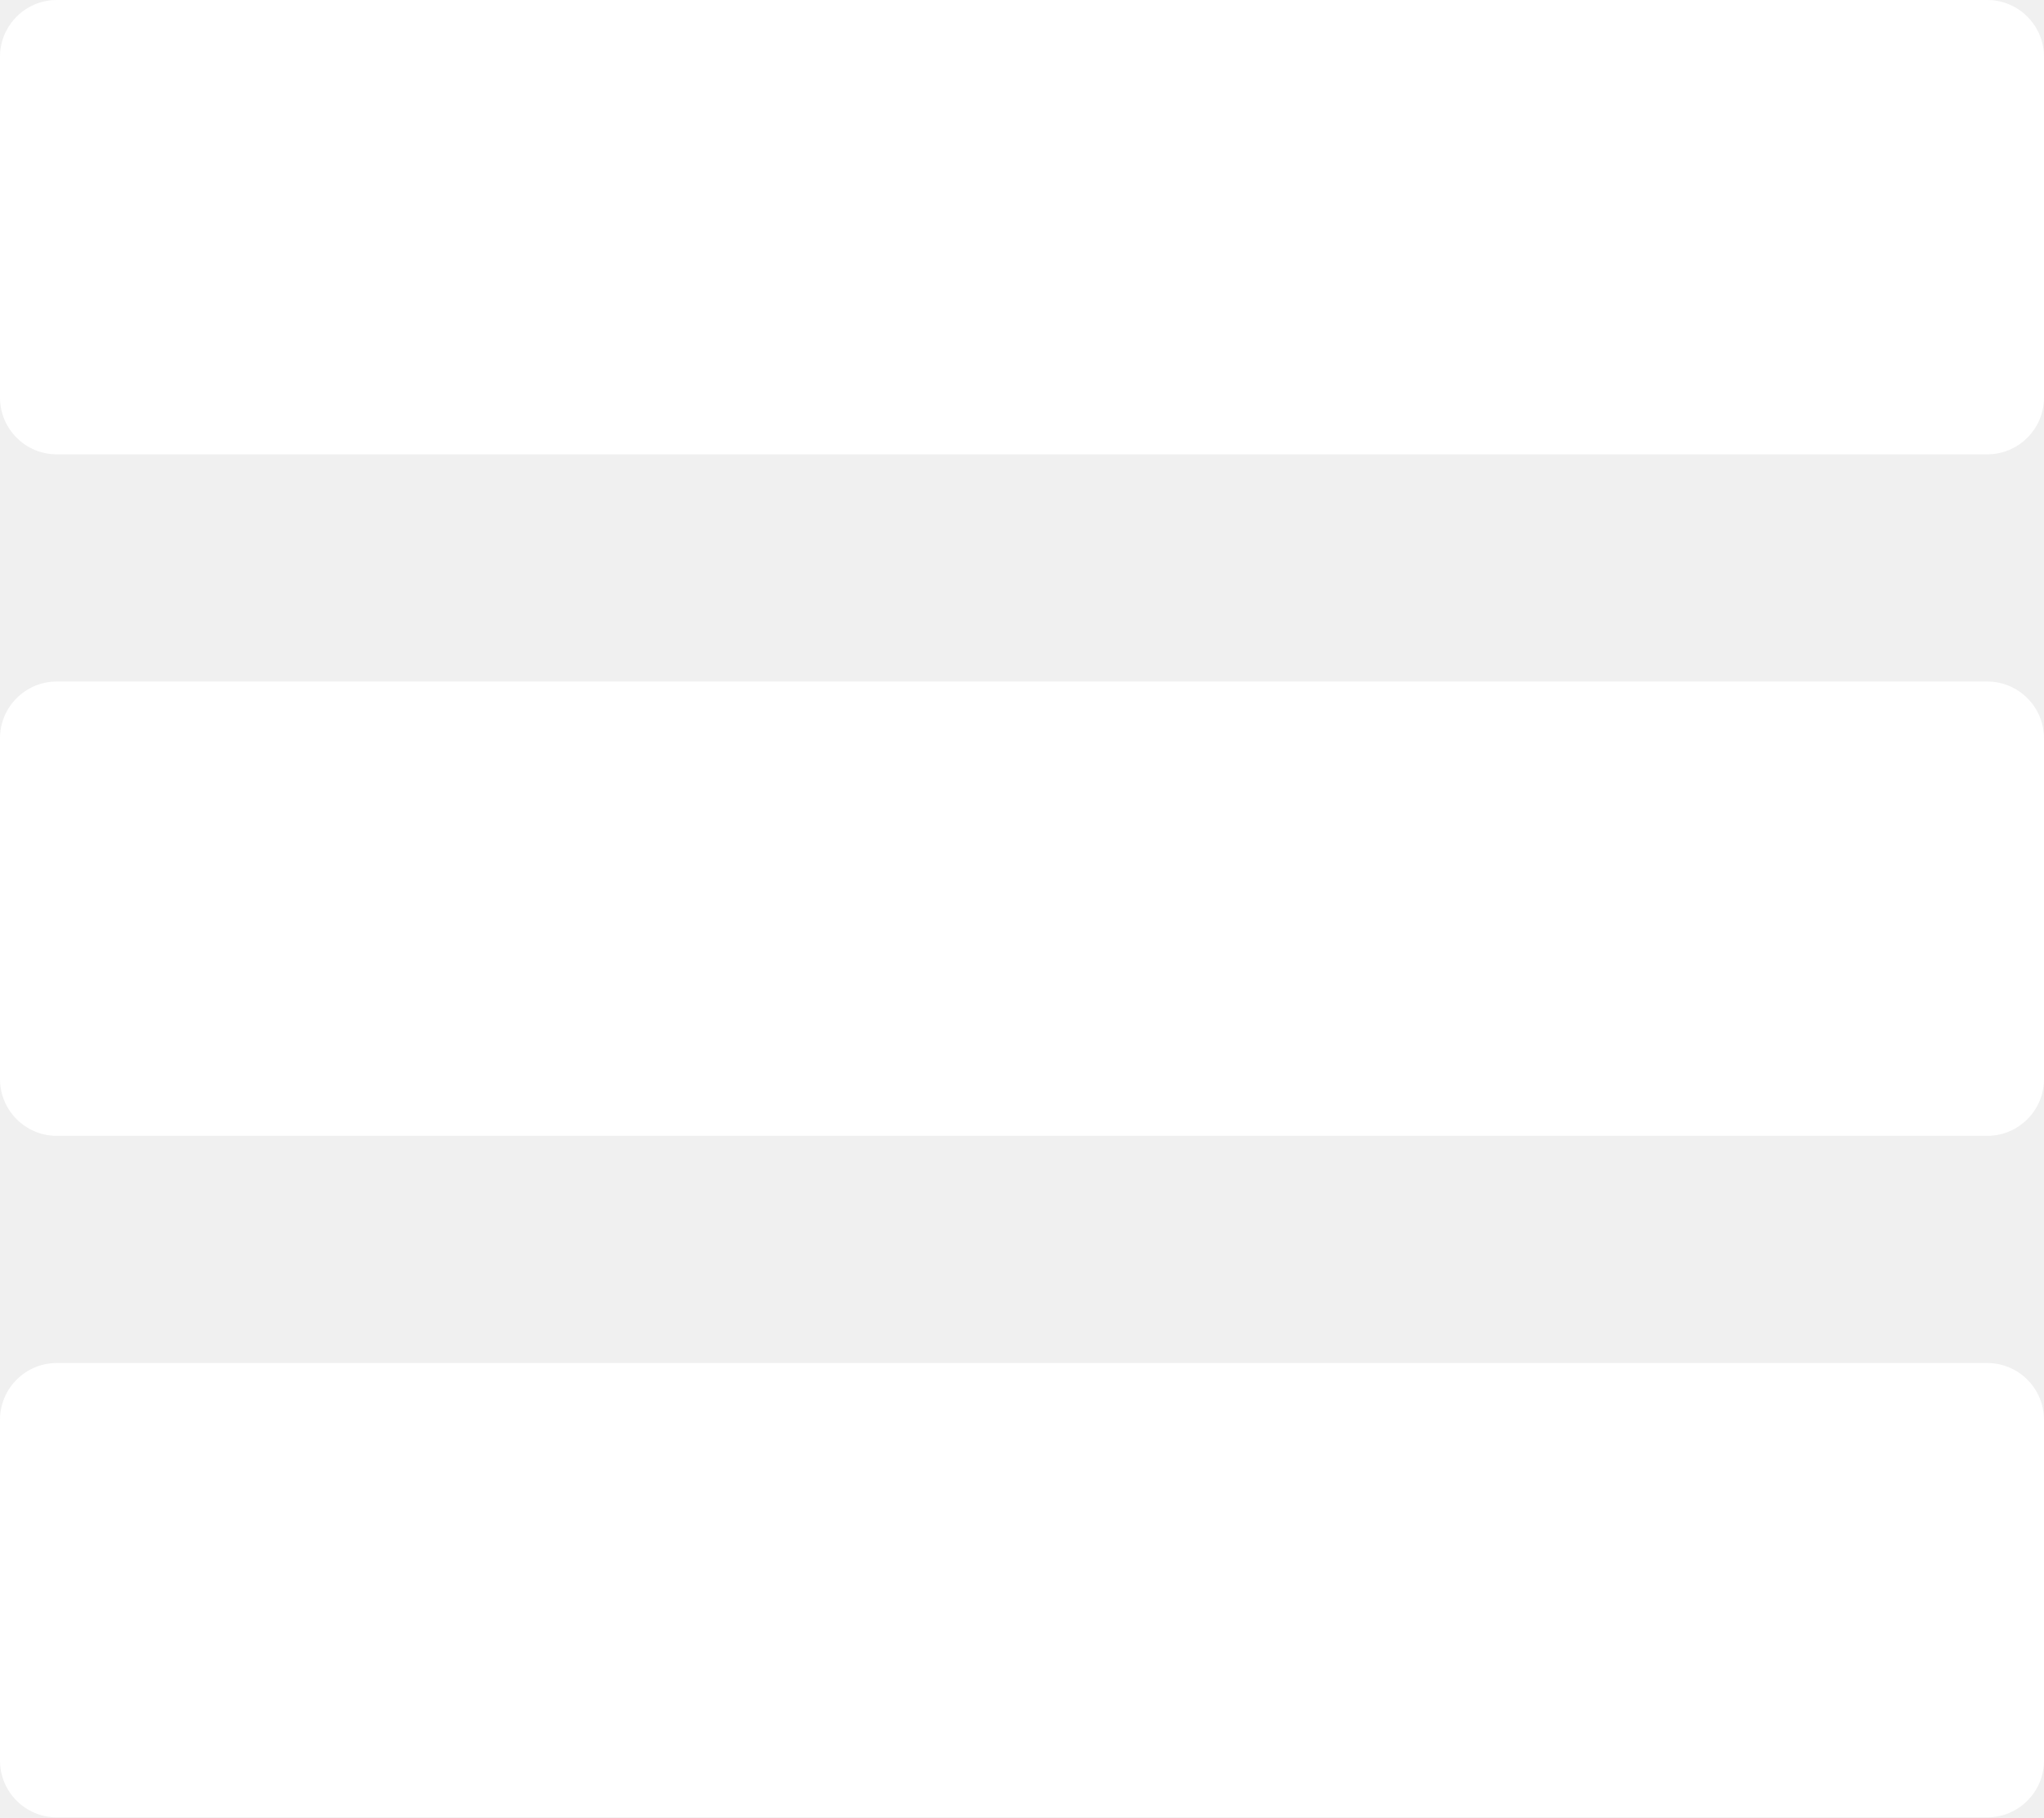
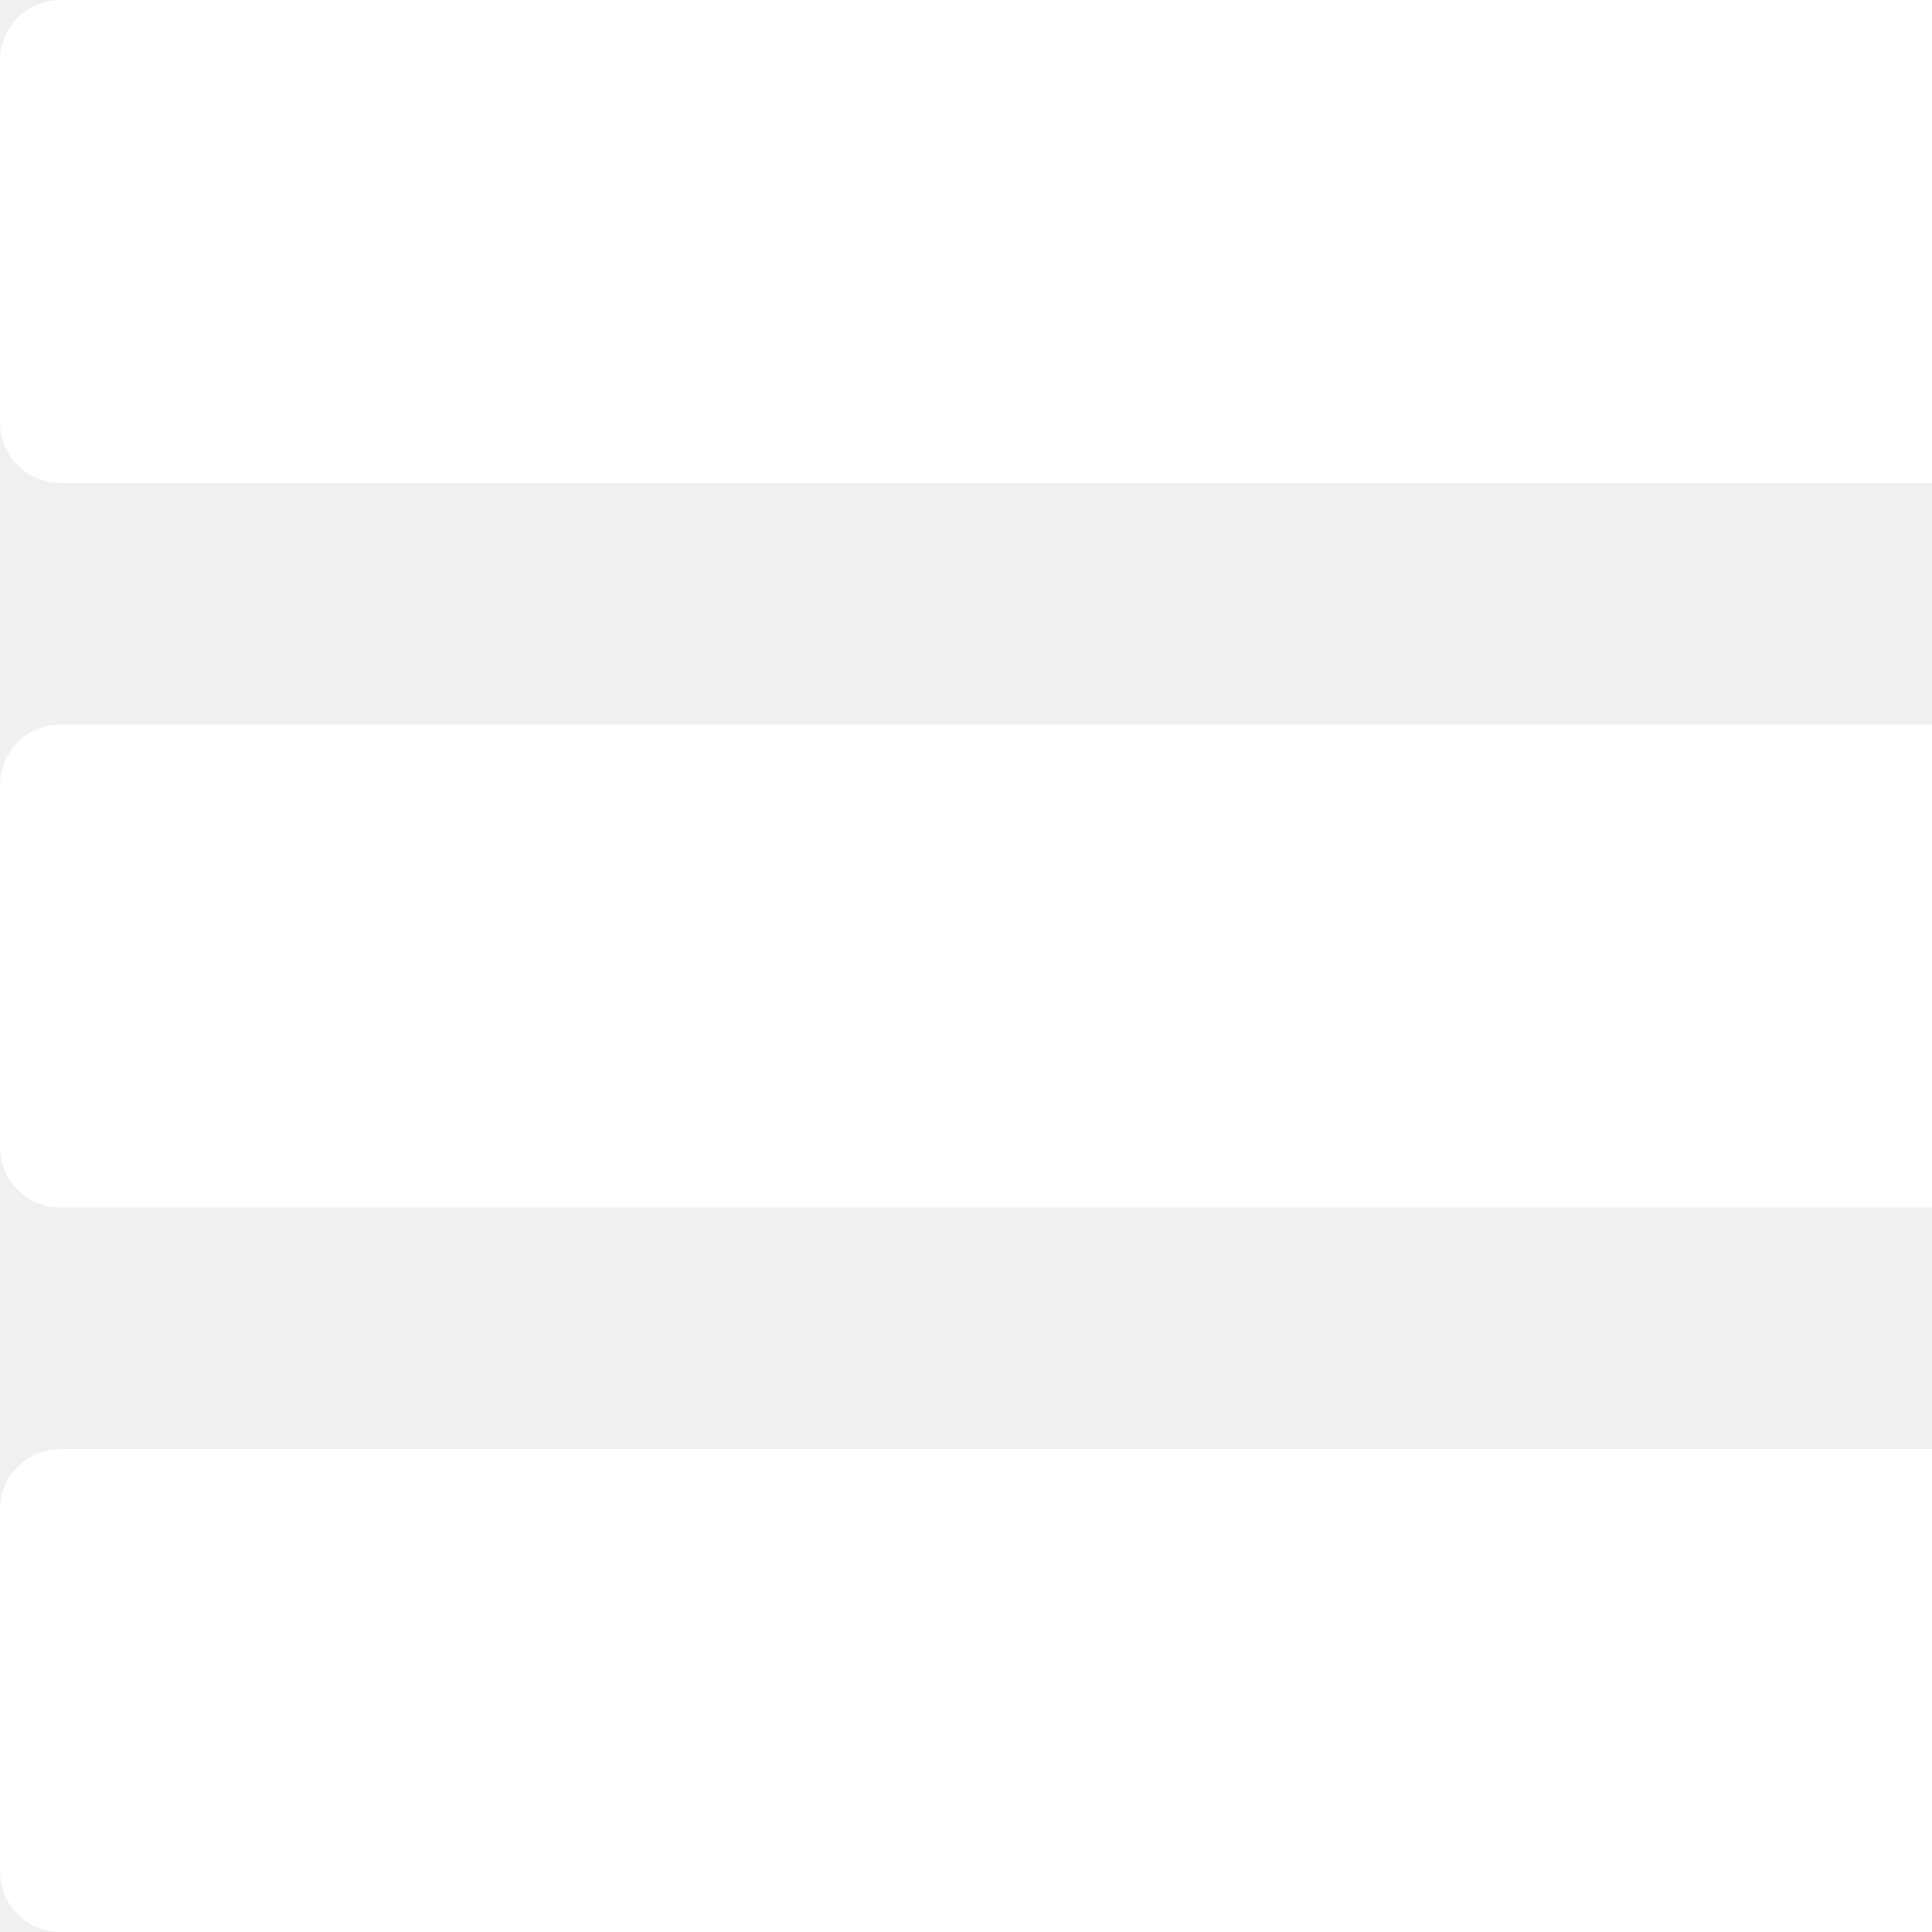
- <svg xmlns="http://www.w3.org/2000/svg" width="18px" height="16px" viewBox="0 0 18 16" version="1.1">
+ <svg xmlns="http://www.w3.org/2000/svg" width="16px" height="16px" viewBox="0 0 16 16" version="1.1">
  <defs />
  <g id="Page-1" stroke="none" stroke-width="1" fill="none" fill-rule="evenodd">
    <g id="teamawesome-timesheets-mobile" transform="translate(-341, -57)" fill="#FFFFFF" fill-rule="nonzero">
      <g id="Header">
        <g id="navigation-drawer-2" transform="translate(341, 57)">
          <g id="Filled_Icons_1_">
            <g id="Filled_Icons">
              <g id="Group">
                <path d="M17.5,0 L0.5,0 C0.224,0 0,0.224 0,0.5 L0,3.5 C0,3.776 0.224,4 0.5,4 L17.5,4 C17.776,4 18,3.776 18,3.5 L18,0.5 C18,0.224 17.776,0 17.5,0 Z" id="Shape" />
                <path d="M17.5,6 L0.5,6 C0.224,6 0,6.224 0,6.5 L0,9.5 C0,9.776 0.224,10 0.5,10 L17.5,10 C17.776,10 18,9.776 18,9.5 L18,6.5 C18,6.224 17.776,6 17.5,6 Z" id="Shape" />
                <path d="M17.5,12 L0.5,12 C0.224,12 0,12.224 0,12.5 L0,15.5 C0,15.776 0.224,16 0.5,16 L17.5,16 C17.776,16 18,15.776 18,15.5 L18,12.5 C18,12.224 17.776,12 17.5,12 Z" id="Shape" />
              </g>
            </g>
          </g>
        </g>
      </g>
    </g>
  </g>
</svg>
